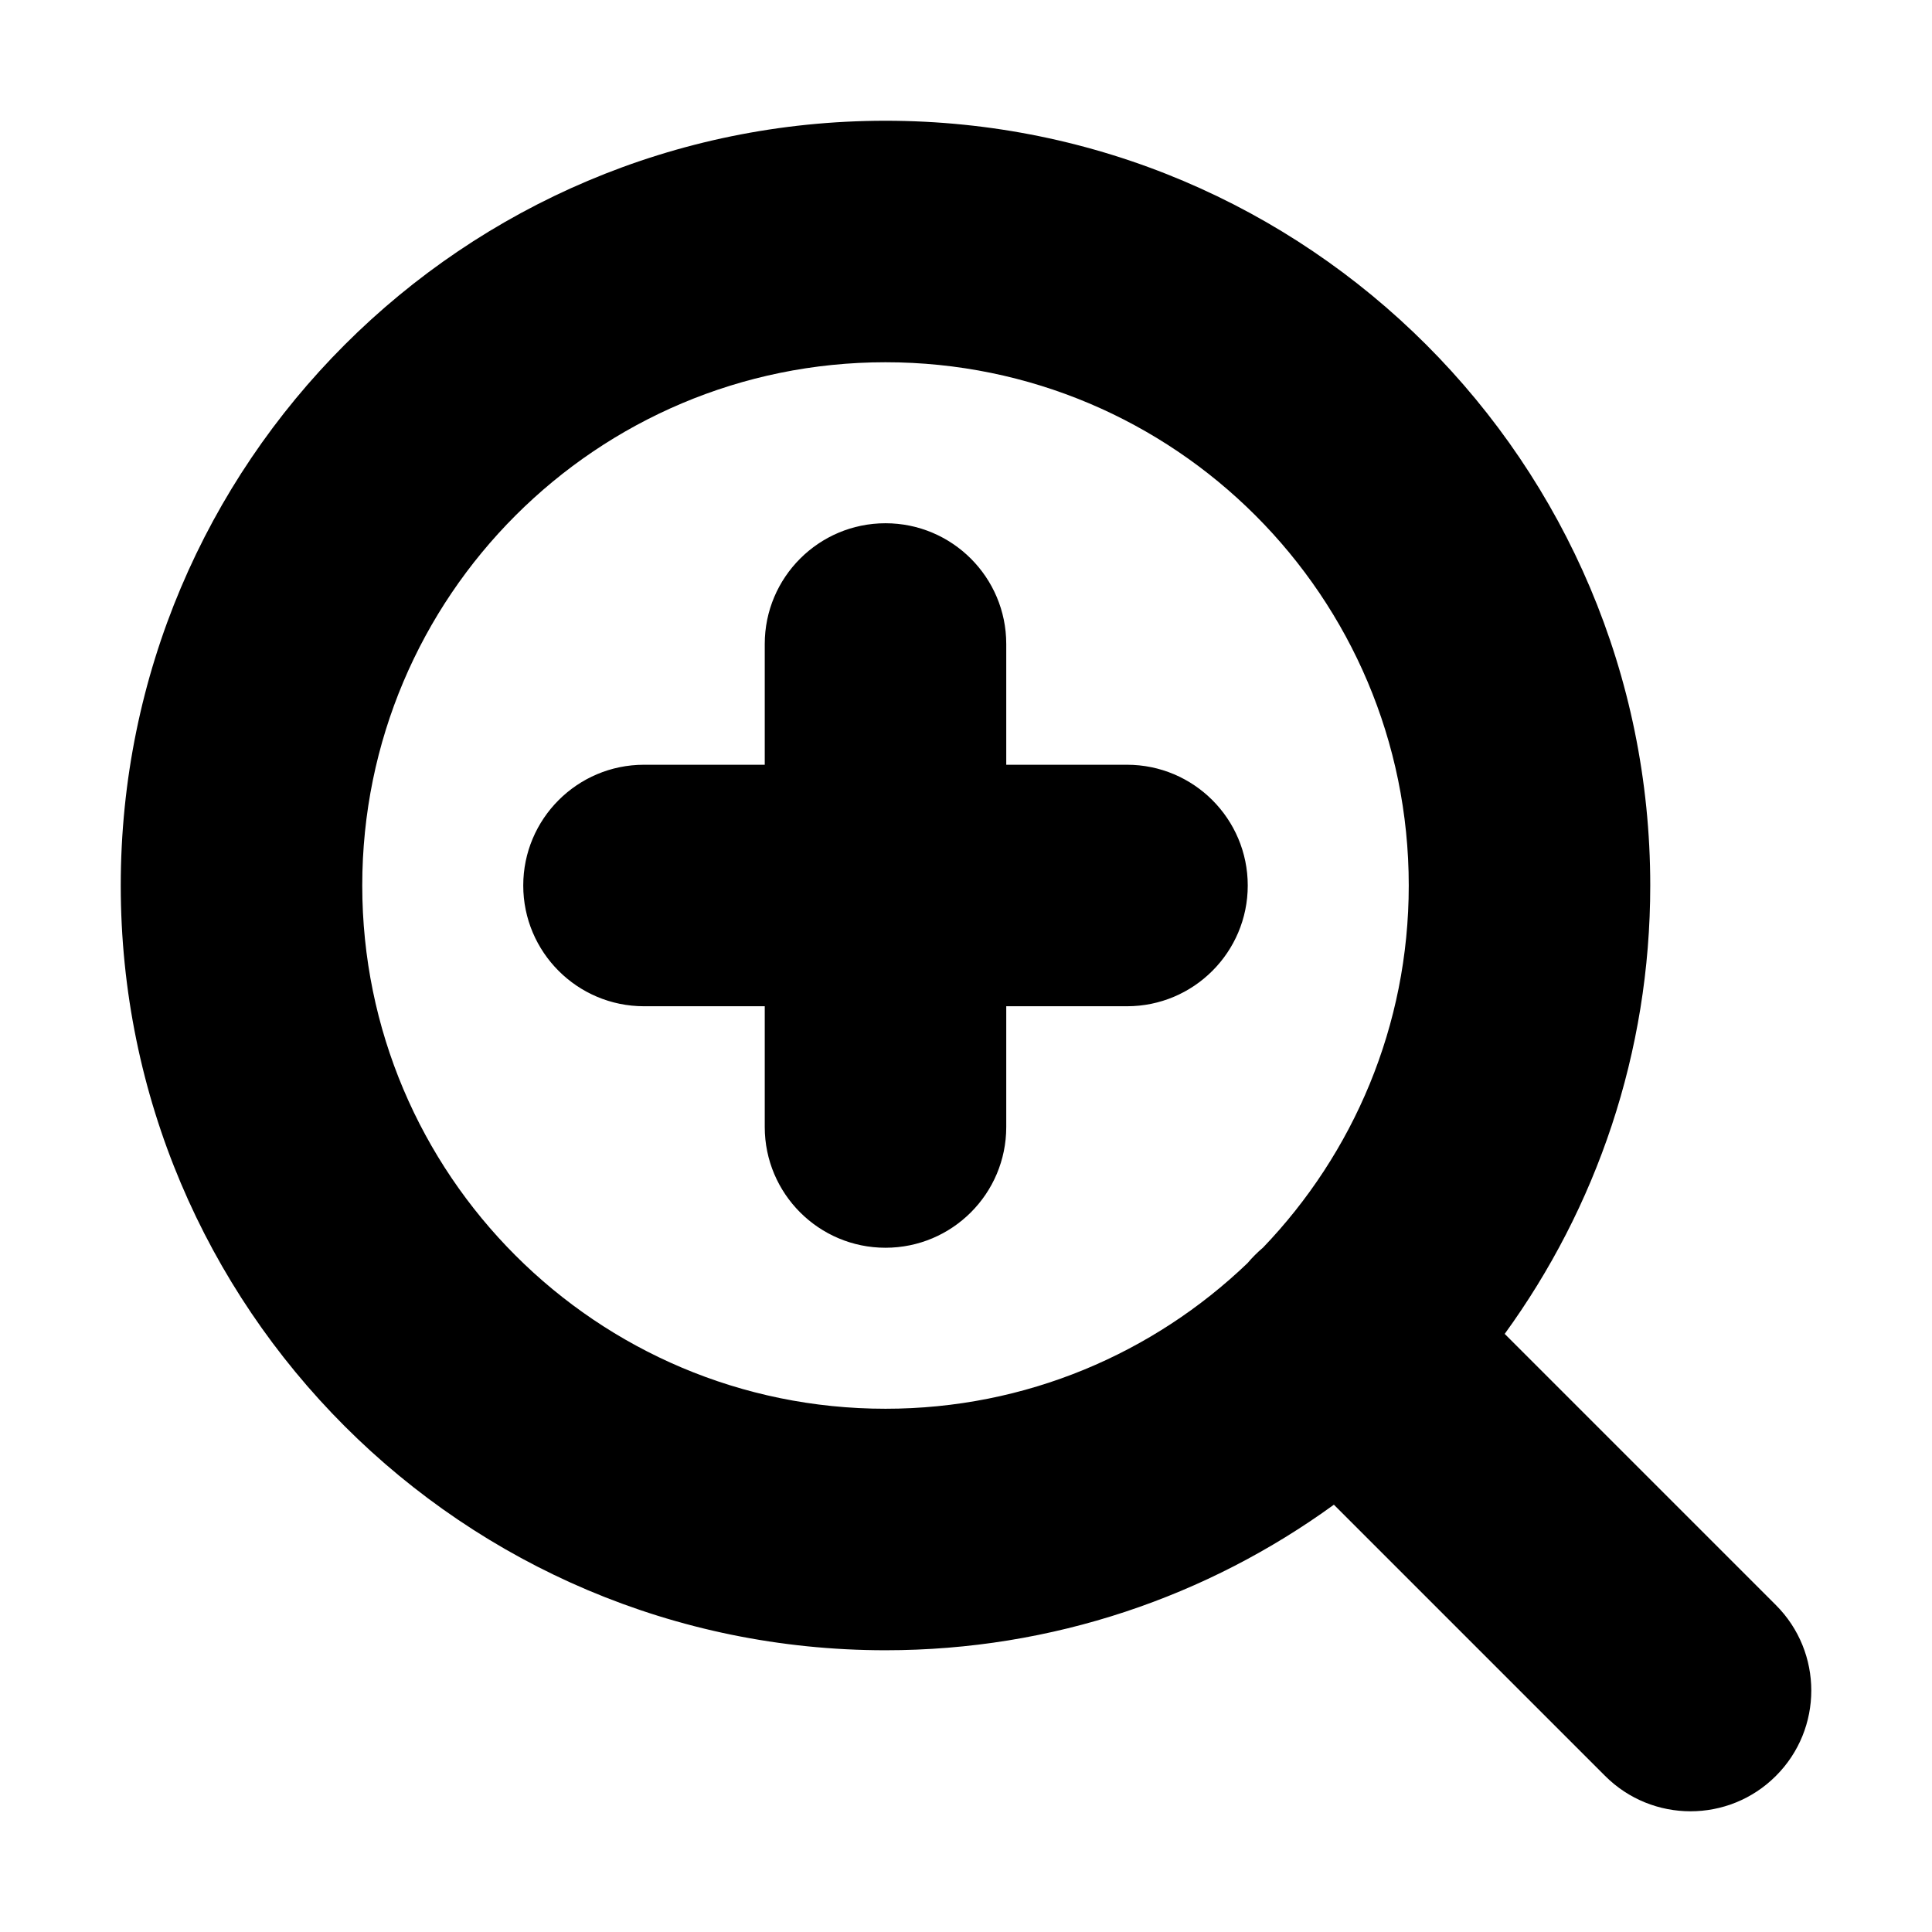
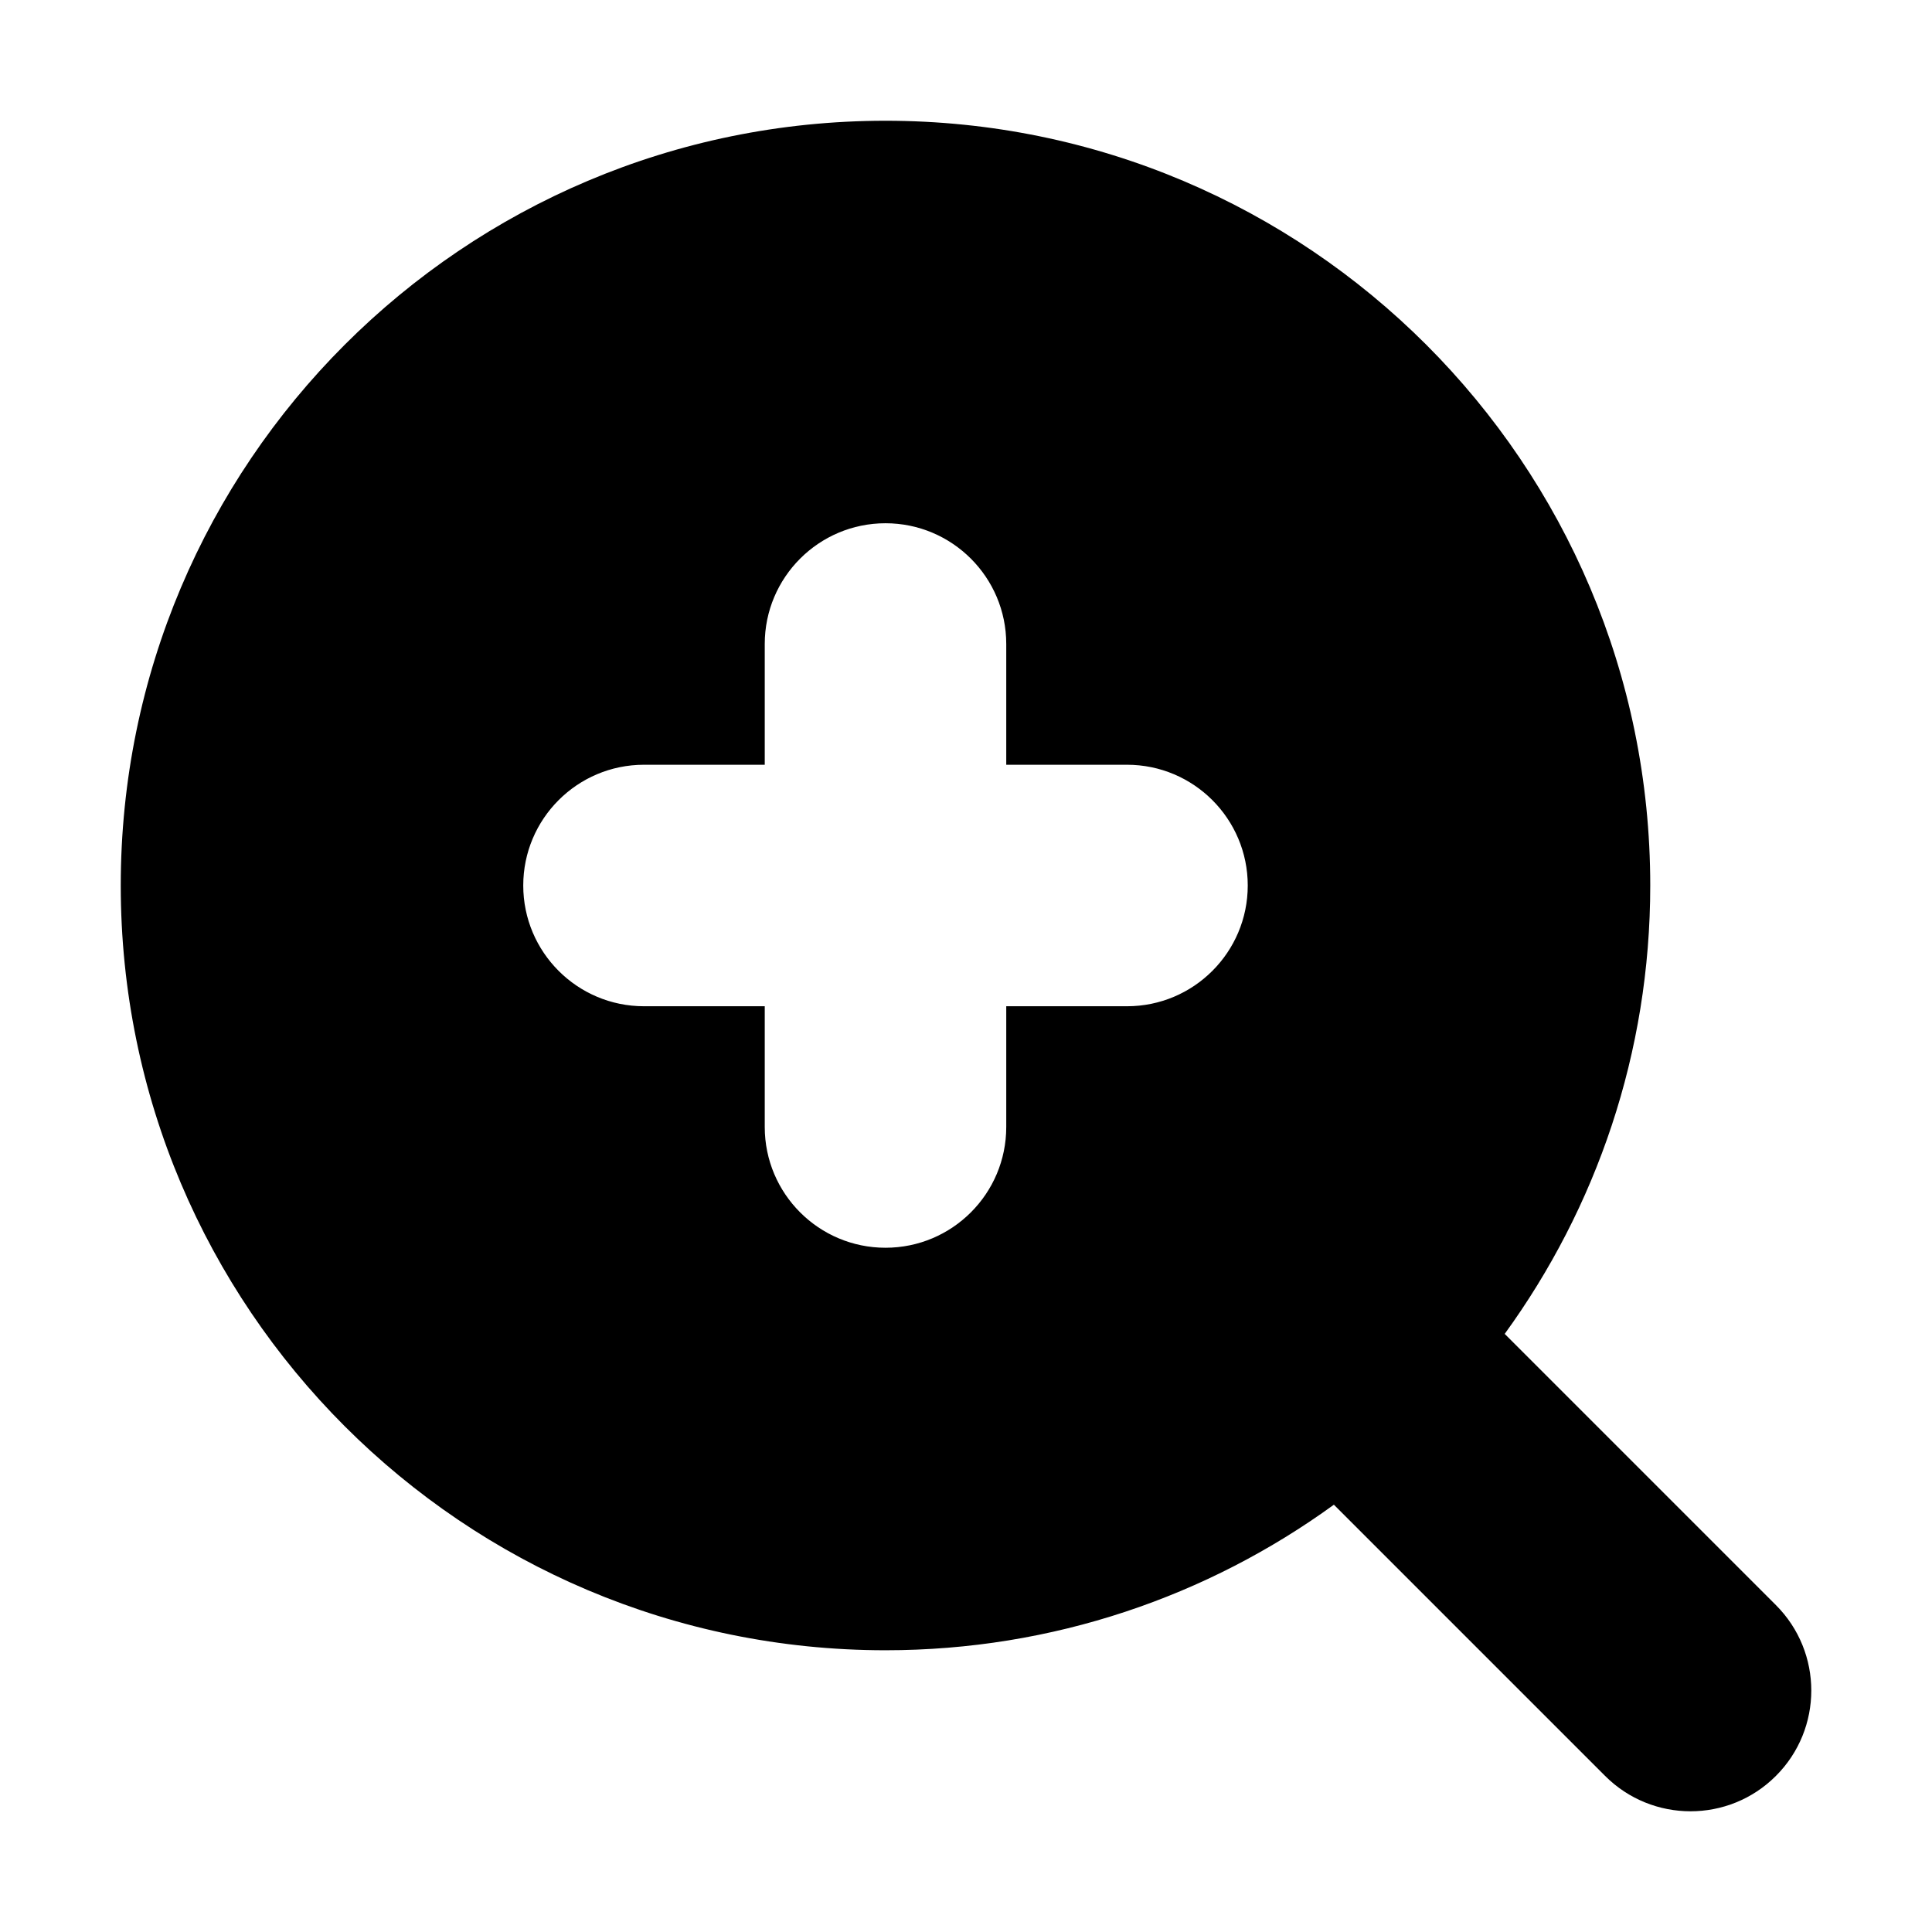
<svg xmlns="http://www.w3.org/2000/svg" width="24" height="24" viewBox="0 0 24 24" fill="none">
-   <path d="M11 1.5C16.247 1.5 20.5 5.753 20.5 11C20.5 13.082 19.828 15.005 18.692 16.57L22.061 19.939C22.647 20.525 22.647 21.476 22.061 22.061C21.476 22.647 20.525 22.647 19.939 22.061L16.57 18.692C15.005 19.828 13.082 20.5 11 20.5C5.753 20.5 1.5 16.247 1.5 11C1.5 5.753 5.753 1.5 11 1.5ZM11 4.5C7.41 4.5 4.5 7.41 4.5 11C4.5 14.59 7.41 17.5 11 17.5C12.746 17.5 14.33 16.81 15.498 15.69C15.527 15.655 15.558 15.622 15.59 15.59C15.622 15.558 15.655 15.527 15.69 15.498C16.81 14.33 17.5 12.746 17.5 11C17.5 7.41 14.59 4.5 11 4.5ZM11 6.5C11.828 6.5 12.5 7.172 12.5 8V9.5H14C14.828 9.5 15.5 10.172 15.5 11C15.5 11.828 14.828 12.5 14 12.5H12.5V14C12.5 14.828 11.828 15.5 11 15.5C10.172 15.5 9.5 14.828 9.5 14V12.5H8C7.172 12.5 6.5 11.828 6.5 11C6.5 10.172 7.172 9.5 8 9.5H9.5V8C9.5 7.172 10.172 6.5 11 6.5Z" fill="currentColor" />
+   <path d="M11 1.5C16.247 1.5 20.5 5.753 20.5 11C20.5 13.082 19.828 15.005 18.692 16.57L22.061 19.939C22.647 20.525 22.647 21.476 22.061 22.061C21.476 22.647 20.525 22.647 19.939 22.061L16.57 18.692C15.005 19.828 13.082 20.5 11 20.5C5.753 20.5 1.5 16.247 1.5 11C1.5 5.753 5.753 1.5 11 1.5ZM11 6.5C10.172 6.5 9.5 7.172 9.5 8V9.5H8C7.172 9.5 6.5 10.172 6.5 11C6.5 11.828 7.172 12.5 8 12.5H9.5V14C9.5 14.828 10.172 15.5 11 15.5C11.828 15.5 12.5 14.828 12.5 14V12.5H14C14.828 12.5 15.5 11.828 15.5 11C15.5 10.172 14.828 9.5 14 9.5H12.5V8C12.5 7.172 11.828 6.5 11 6.5Z" fill="currentColor" />
</svg>
